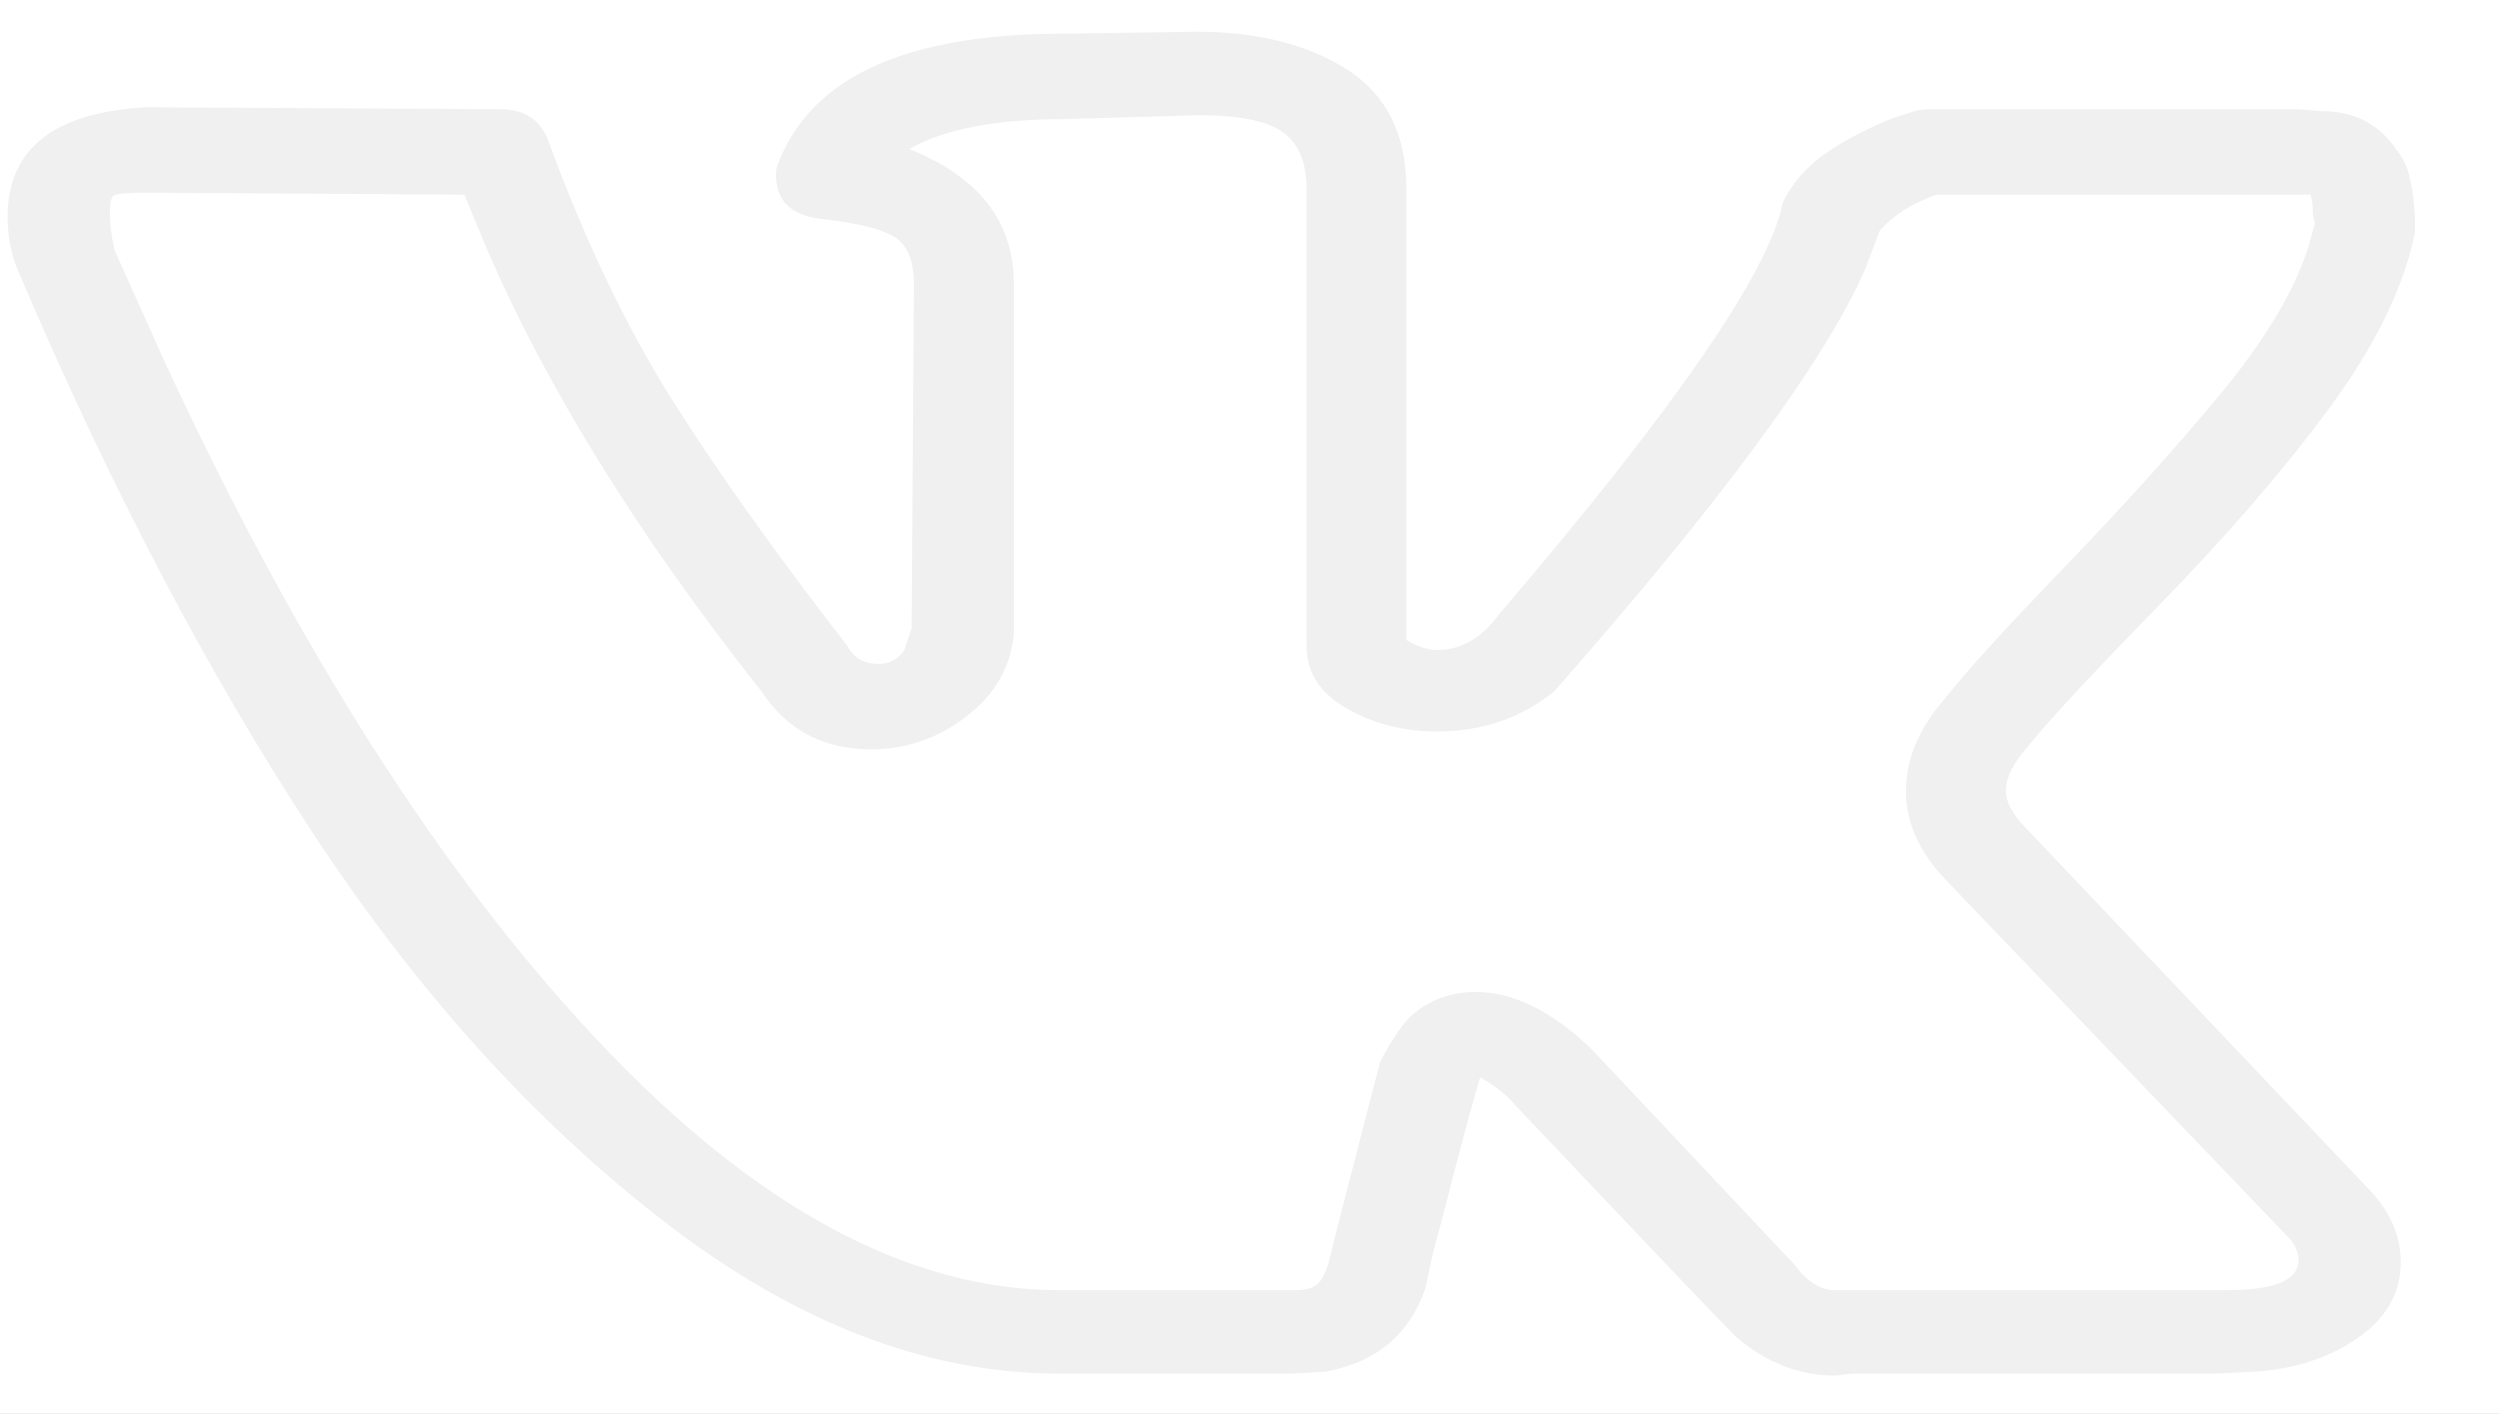
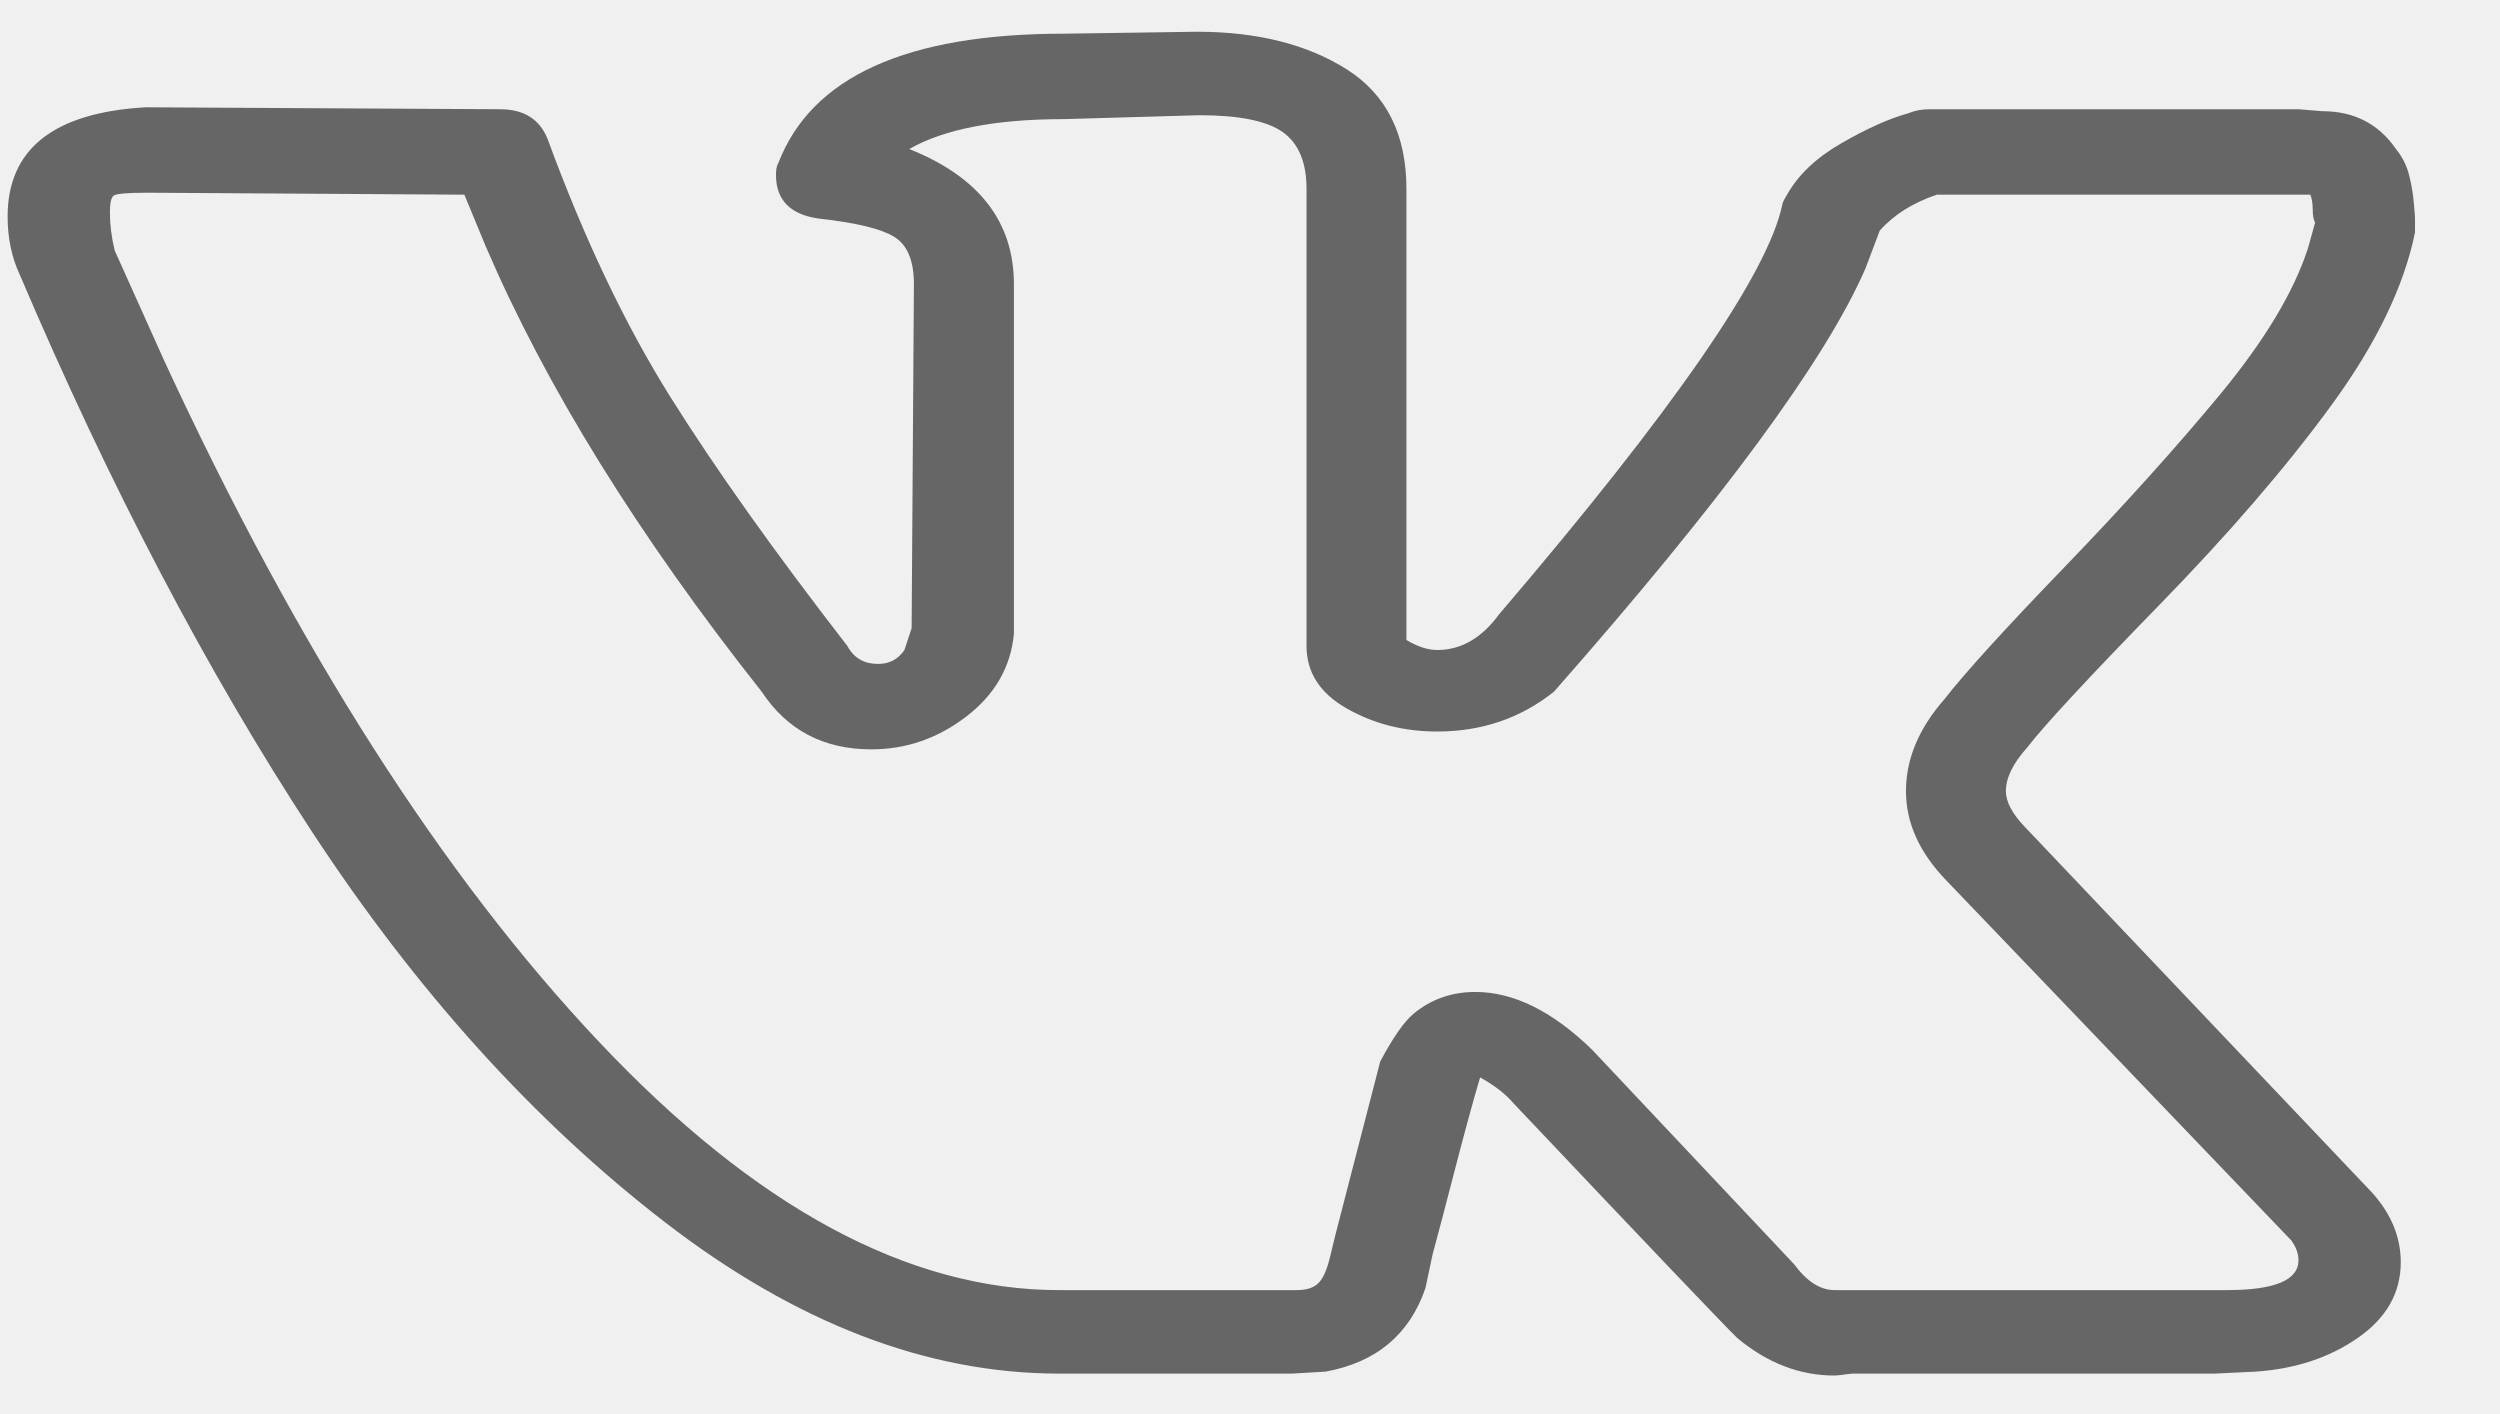
- <svg xmlns="http://www.w3.org/2000/svg" xmlns:xlink="http://www.w3.org/1999/xlink" version="1.1" width="23" height="13" viewBox="0 0 23 13">
-   <defs>
-     <mask id="vk-logo_mask">
-       <rect width="100%" height="100%" fill="white" />
-       <path d="M0.07 1.993C0.07 1.371 0.493 1.036 1.339 0.987L4.6 1.005C4.819 1.005 4.965 1.096 5.038 1.279C5.374 2.194 5.749 2.983 6.165 3.648C6.581 4.312 7.125 5.077 7.796 5.943C7.854 6.053 7.949 6.108 8.08 6.108C8.182 6.108 8.263 6.065 8.321 5.98L8.387 5.779L8.408 2.615C8.408 2.395 8.346 2.249 8.222 2.176C8.098 2.102 7.869 2.048 7.533 2.011C7.27 1.974 7.139 1.84 7.139 1.609C7.139 1.56 7.146 1.523 7.161 1.499C7.467 0.706 8.343 0.31 9.787 0.31L11.013 0.292C11.567 0.292 12.027 0.408 12.392 0.639C12.756 0.871 12.939 1.237 12.939 1.737V5.888C13.041 5.949 13.136 5.98 13.223 5.98C13.442 5.98 13.632 5.87 13.792 5.651C15.397 3.773 16.265 2.517 16.397 1.883C16.397 1.871 16.411 1.84 16.441 1.791C16.543 1.609 16.71 1.45 16.944 1.316C17.177 1.182 17.381 1.09 17.557 1.042C17.615 1.017 17.681 1.005 17.754 1.005H21.146L21.365 1.023C21.657 1.023 21.883 1.139 22.043 1.371C22.102 1.444 22.142 1.523 22.163 1.609C22.185 1.694 22.2 1.779 22.207 1.865C22.215 1.95 22.218 1.999 22.218 2.011V2.139C22.116 2.639 21.857 3.172 21.441 3.739C21.026 4.306 20.497 4.919 19.855 5.577C19.213 6.236 18.811 6.669 18.651 6.876C18.52 7.022 18.454 7.156 18.454 7.278C18.454 7.376 18.512 7.486 18.629 7.608L21.824 10.973C21.999 11.168 22.087 11.381 22.087 11.613C22.087 11.893 21.956 12.125 21.693 12.308C21.43 12.491 21.117 12.594 20.752 12.619L20.38 12.637H17.053C17.039 12.637 17.009 12.64 16.966 12.646C16.922 12.652 16.893 12.655 16.878 12.655C16.557 12.655 16.258 12.54 15.981 12.308C15.879 12.21 15.193 11.491 13.924 10.15C13.851 10.064 13.748 9.985 13.617 9.912C13.559 10.107 13.482 10.387 13.387 10.753C13.293 11.119 13.223 11.381 13.18 11.54L13.114 11.851C12.968 12.277 12.662 12.534 12.195 12.619L11.888 12.637H9.743C8.532 12.637 7.325 12.174 6.121 11.247C4.918 10.32 3.834 9.122 2.871 7.653C1.908 6.184 1.011 4.474 0.18 2.523C0.107 2.365 0.07 2.188 0.07 1.993ZM13.223 6.73C12.917 6.73 12.64 6.66 12.392 6.519C12.144 6.379 12.02 6.187 12.02 5.943V1.737C12.02 1.493 11.947 1.319 11.801 1.215C11.655 1.112 11.399 1.06 11.035 1.06L9.787 1.096C9.16 1.096 8.686 1.188 8.365 1.371C9.007 1.627 9.328 2.041 9.328 2.615V5.833C9.298 6.138 9.153 6.391 8.89 6.592C8.627 6.794 8.336 6.894 8.015 6.894C7.577 6.894 7.241 6.717 7.008 6.364C5.87 4.925 5.024 3.559 4.469 2.267L4.272 1.791L1.361 1.773C1.172 1.773 1.066 1.782 1.044 1.801C1.022 1.819 1.011 1.871 1.011 1.956C1.011 2.066 1.026 2.182 1.055 2.304L1.515 3.328C2.74 5.974 4.071 8.059 5.509 9.583C6.946 11.107 8.357 11.869 9.743 11.869H11.932C12.02 11.869 12.085 11.848 12.129 11.805C12.173 11.762 12.209 11.68 12.238 11.558L12.282 11.375L12.698 9.766C12.815 9.546 12.917 9.4 13.004 9.327C13.165 9.193 13.355 9.126 13.573 9.126C13.924 9.126 14.281 9.302 14.646 9.656L16.506 11.631C16.623 11.79 16.747 11.869 16.878 11.869H20.489C20.927 11.869 21.146 11.777 21.146 11.595C21.146 11.534 21.124 11.473 21.08 11.412L17.907 8.101C17.659 7.845 17.535 7.571 17.535 7.278C17.535 6.986 17.651 6.705 17.885 6.437C18.075 6.193 18.443 5.788 18.99 5.221C19.537 4.654 20.015 4.123 20.424 3.63C20.832 3.136 21.102 2.688 21.233 2.285L21.299 2.048C21.285 2.023 21.277 1.984 21.277 1.929C21.277 1.874 21.27 1.828 21.255 1.791H17.819C17.6 1.865 17.425 1.974 17.294 2.121L17.163 2.468C16.798 3.309 15.842 4.608 14.296 6.364C13.989 6.608 13.632 6.73 13.223 6.73Z" />
-     </mask>
-     <symbol id="vk-logo">
-       <rect fill="white" width="100%" height="100%" mask="url(#vk-logo_mask)" />
-     </symbol>
-   </defs>
-   <use xlink:href="#vk-logo" x="0" y="0" />
+ <svg xmlns="http://www.w3.org/2000/svg" width="23" height="13" viewBox="0 0 23 13" fill="none">
+   <path d="M0.07 1.993C0.07 1.371 0.493 1.036 1.339 0.987L4.6 1.005C4.819 1.005 4.965 1.096 5.038 1.279C5.374 2.194 5.749 2.983 6.165 3.648C6.581 4.312 7.125 5.077 7.796 5.943C7.854 6.053 7.949 6.108 8.08 6.108C8.182 6.108 8.263 6.065 8.321 5.98L8.387 5.779L8.408 2.615C8.408 2.395 8.346 2.249 8.222 2.176C8.098 2.102 7.869 2.048 7.533 2.011C7.27 1.974 7.139 1.84 7.139 1.609C7.139 1.56 7.146 1.523 7.161 1.499C7.467 0.706 8.343 0.31 9.787 0.31L11.013 0.292C11.567 0.292 12.027 0.408 12.392 0.639C12.756 0.871 12.939 1.237 12.939 1.737V5.888C13.041 5.949 13.136 5.98 13.223 5.98C13.442 5.98 13.632 5.87 13.792 5.651C15.397 3.773 16.265 2.517 16.397 1.883C16.397 1.871 16.411 1.84 16.441 1.791C16.543 1.609 16.71 1.45 16.944 1.316C17.177 1.182 17.381 1.09 17.557 1.042C17.615 1.017 17.681 1.005 17.754 1.005H21.146L21.365 1.023C21.657 1.023 21.883 1.139 22.043 1.371C22.102 1.444 22.142 1.523 22.163 1.609C22.185 1.694 22.2 1.779 22.207 1.865C22.215 1.95 22.218 1.999 22.218 2.011V2.139C22.116 2.639 21.857 3.172 21.441 3.739C21.026 4.306 20.497 4.919 19.855 5.577C19.213 6.236 18.811 6.669 18.651 6.876C18.52 7.022 18.454 7.156 18.454 7.278C18.454 7.376 18.512 7.486 18.629 7.608L21.824 10.973C21.999 11.168 22.087 11.381 22.087 11.613C22.087 11.893 21.956 12.125 21.693 12.308C21.43 12.491 21.117 12.594 20.752 12.619L20.38 12.637H17.053C17.039 12.637 17.009 12.64 16.966 12.646C16.922 12.652 16.893 12.655 16.878 12.655C16.557 12.655 16.258 12.54 15.981 12.308C15.879 12.21 15.193 11.491 13.924 10.15C13.851 10.064 13.748 9.985 13.617 9.912C13.559 10.107 13.482 10.387 13.387 10.753C13.293 11.119 13.223 11.381 13.18 11.54L13.114 11.851C12.968 12.277 12.662 12.534 12.195 12.619L11.888 12.637H9.743C8.532 12.637 7.325 12.174 6.121 11.247C4.918 10.32 3.834 9.122 2.871 7.653C1.908 6.184 1.011 4.474 0.18 2.523C0.107 2.365 0.07 2.188 0.07 1.993ZM13.223 6.73C12.917 6.73 12.64 6.66 12.392 6.519C12.144 6.379 12.02 6.187 12.02 5.943V1.737C12.02 1.493 11.947 1.319 11.801 1.215C11.655 1.112 11.399 1.06 11.035 1.06L9.787 1.096C9.16 1.096 8.686 1.188 8.365 1.371C9.007 1.627 9.328 2.041 9.328 2.615V5.833C9.298 6.138 9.153 6.391 8.89 6.592C8.627 6.794 8.336 6.894 8.015 6.894C7.577 6.894 7.241 6.717 7.008 6.364C5.87 4.925 5.024 3.559 4.469 2.267L4.272 1.791L1.361 1.773C1.172 1.773 1.066 1.782 1.044 1.801C1.022 1.819 1.011 1.871 1.011 1.956C1.011 2.066 1.026 2.182 1.055 2.304L1.515 3.328C2.74 5.974 4.071 8.059 5.509 9.583C6.946 11.107 8.357 11.869 9.743 11.869H11.932C12.02 11.869 12.085 11.848 12.129 11.805C12.173 11.762 12.209 11.68 12.238 11.558L12.282 11.375L12.698 9.766C12.815 9.546 12.917 9.4 13.004 9.327C13.165 9.193 13.355 9.126 13.573 9.126C13.924 9.126 14.281 9.302 14.646 9.656L16.506 11.631C16.623 11.79 16.747 11.869 16.878 11.869H20.489C20.927 11.869 21.146 11.777 21.146 11.595C21.146 11.534 21.124 11.473 21.08 11.412L17.907 8.101C17.659 7.845 17.535 7.571 17.535 7.278C17.535 6.986 17.651 6.705 17.885 6.437C18.075 6.193 18.443 5.788 18.99 5.221C19.537 4.654 20.015 4.123 20.424 3.63C20.832 3.136 21.102 2.688 21.233 2.285L21.299 2.048C21.285 2.023 21.277 1.984 21.277 1.929C21.277 1.874 21.27 1.828 21.255 1.791H17.819C17.6 1.865 17.425 1.974 17.294 2.121L17.163 2.468C16.798 3.309 15.842 4.608 14.296 6.364C13.989 6.608 13.632 6.73 13.223 6.73Z" fill="#666666" />
</svg>
